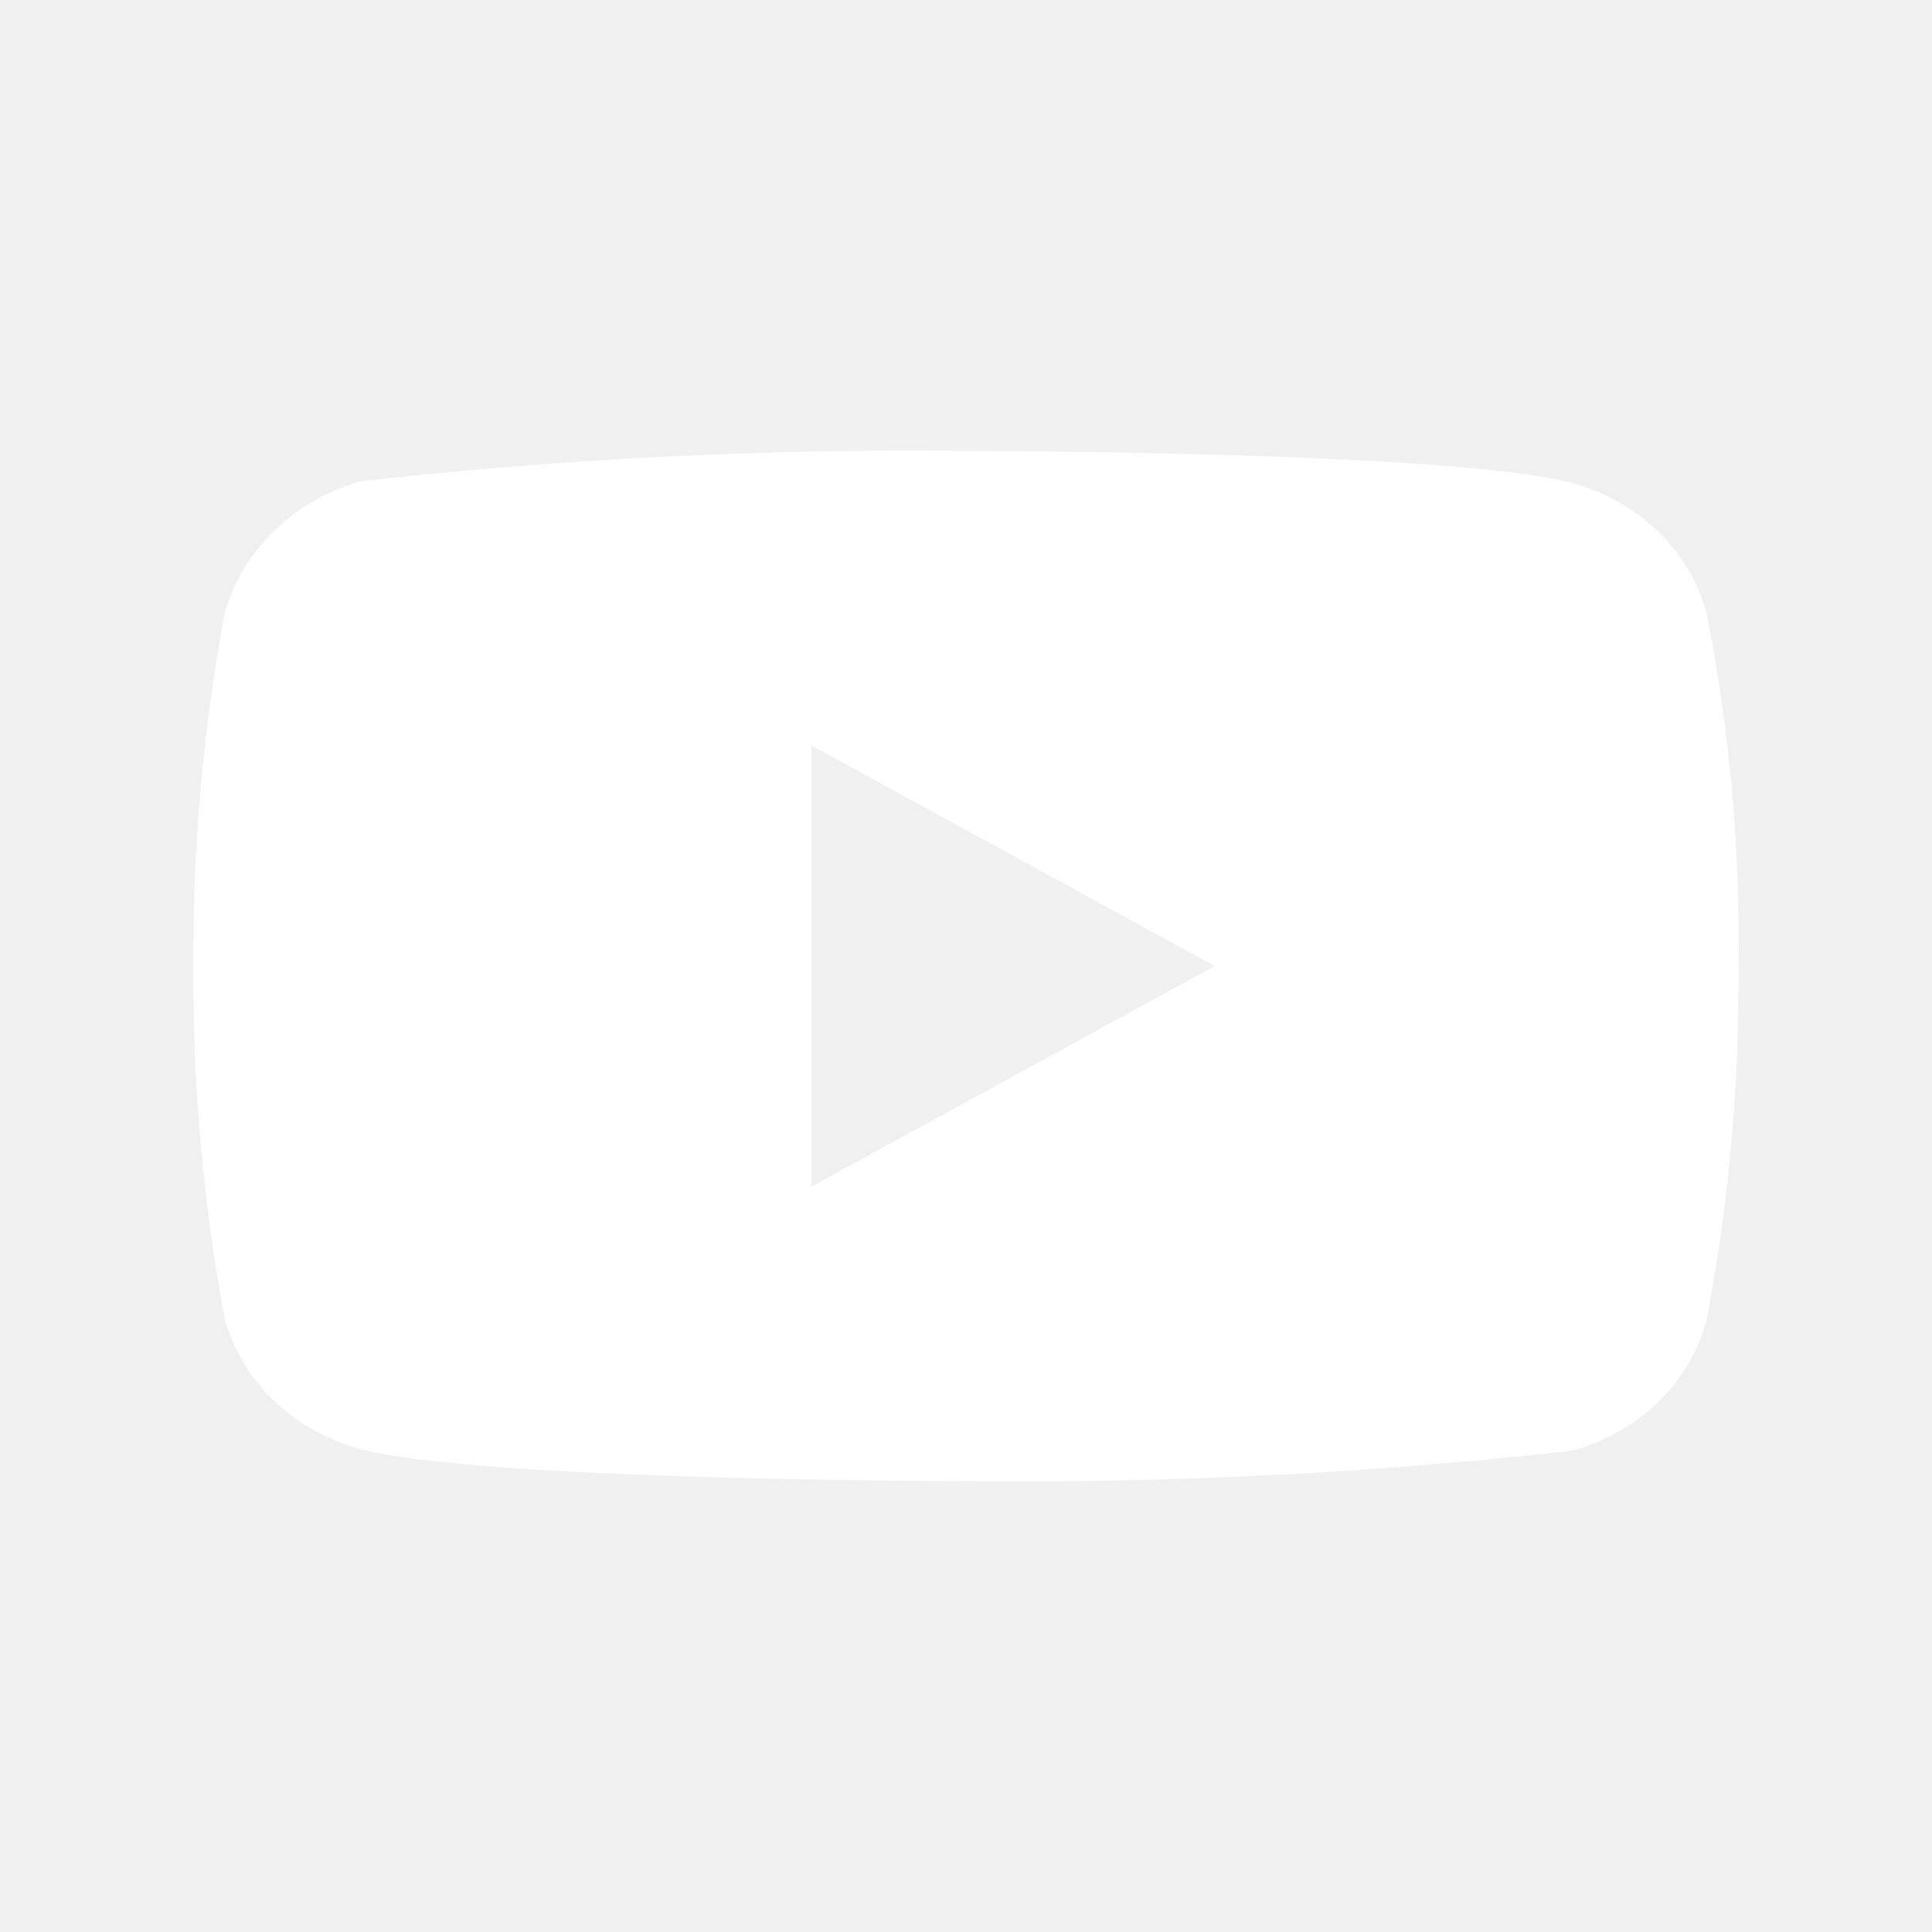
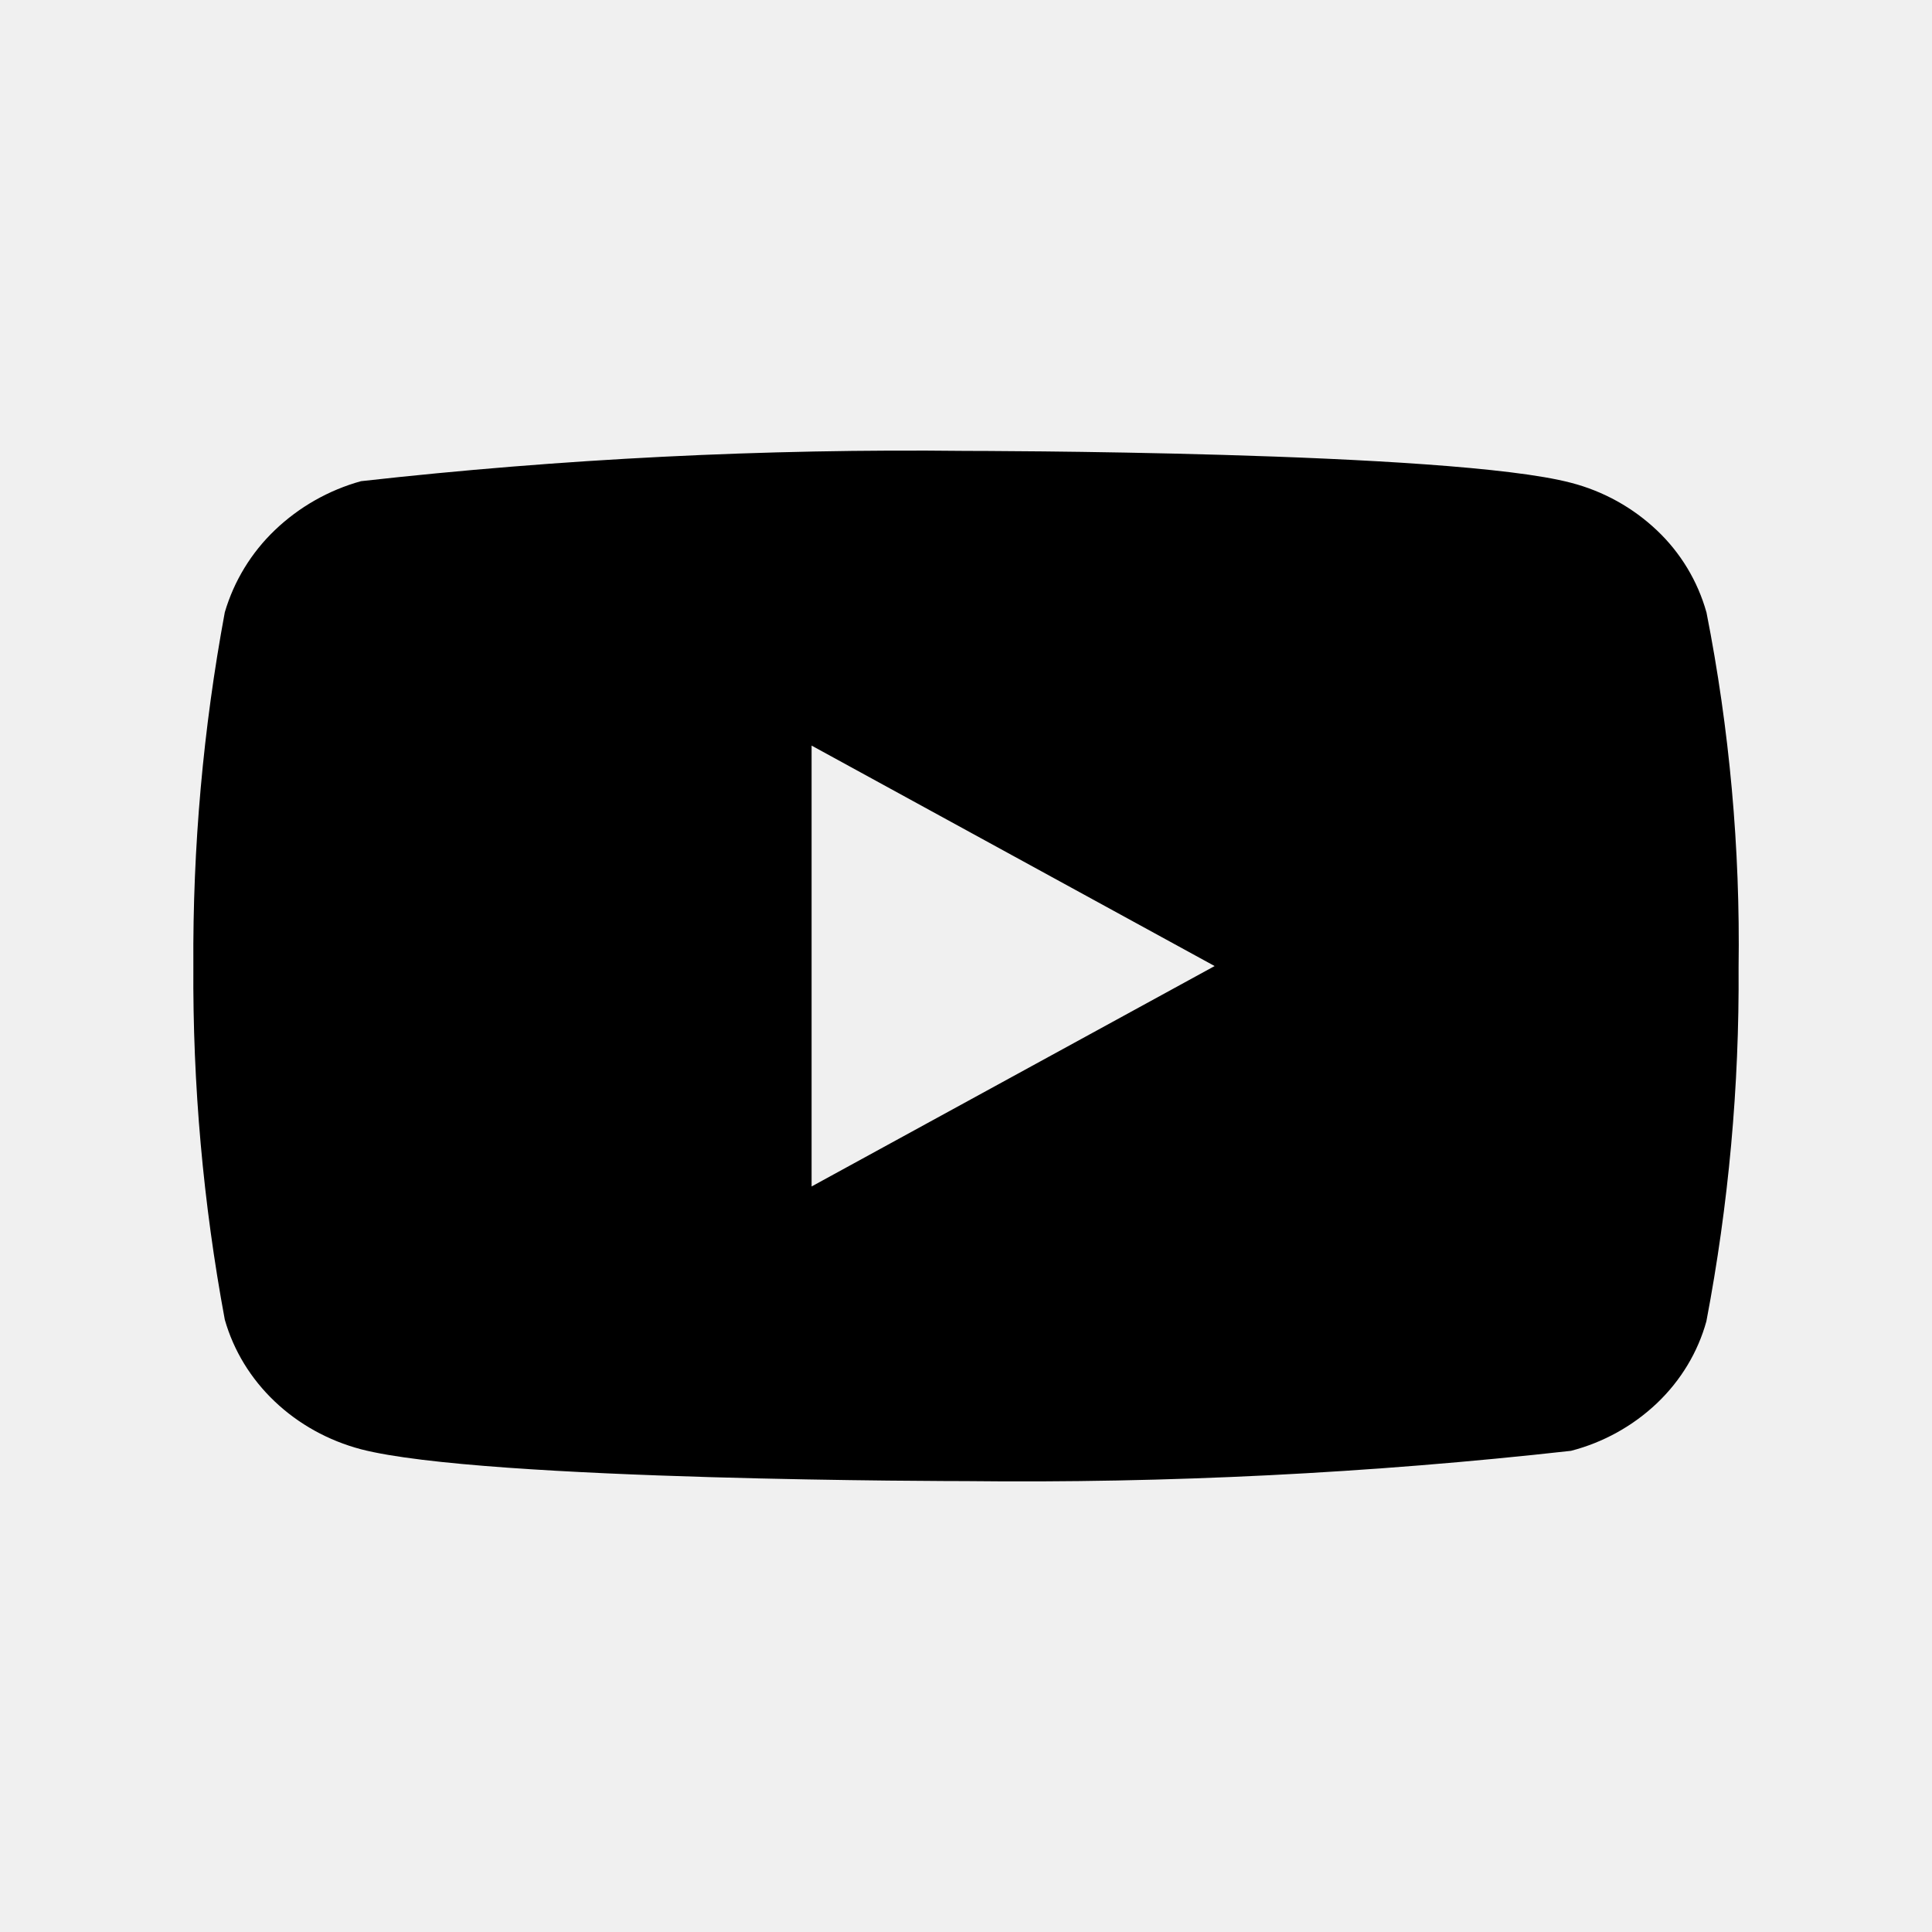
<svg xmlns="http://www.w3.org/2000/svg" id="try" width="36" height="36">
-   <path fill="#fff" d="M31.797 11.41a3.342 3.342 0 0 0-.919-1.524 3.659 3.659 0 0 0-1.605-.89c-2.253-.594-11.28-.594-11.28-.594a91.93 91.93 0 0 0-11.266.564 3.791 3.791 0 0 0-1.605.912 3.475 3.475 0 0 0-.933 1.53A34.9 34.9 0 0 0 3.603 18a34.837 34.837 0 0 0 .586 6.591c.164.575.484 1.1.93 1.523.445.423.999.73 1.608.891 2.283.593 11.266.593 11.266.593a92.141 92.141 0 0 0 11.28-.564 3.659 3.659 0 0 0 1.605-.89c.444-.424.76-.95.918-1.524.414-2.173.615-4.38.6-6.592.032-2.222-.169-4.44-.599-6.62v.002ZM15.123 22.108v-8.215l7.51 4.108-7.51 4.107Z" />
+   <path d="M31.797 11.41a3.342 3.342 0 0 0-.919-1.524 3.659 3.659 0 0 0-1.605-.89c-2.253-.594-11.28-.594-11.28-.594a91.93 91.93 0 0 0-11.266.564 3.791 3.791 0 0 0-1.605.912 3.475 3.475 0 0 0-.933 1.53A34.9 34.9 0 0 0 3.603 18a34.837 34.837 0 0 0 .586 6.591c.164.575.484 1.1.93 1.523.445.423.999.73 1.608.891 2.283.593 11.266.593 11.266.593a92.141 92.141 0 0 0 11.28-.564 3.659 3.659 0 0 0 1.605-.89c.444-.424.76-.95.918-1.524.414-2.173.615-4.38.6-6.592.032-2.222-.169-4.44-.599-6.62v.002ZM15.123 22.108v-8.215l7.51 4.108-7.51 4.107Z" />
</svg>
